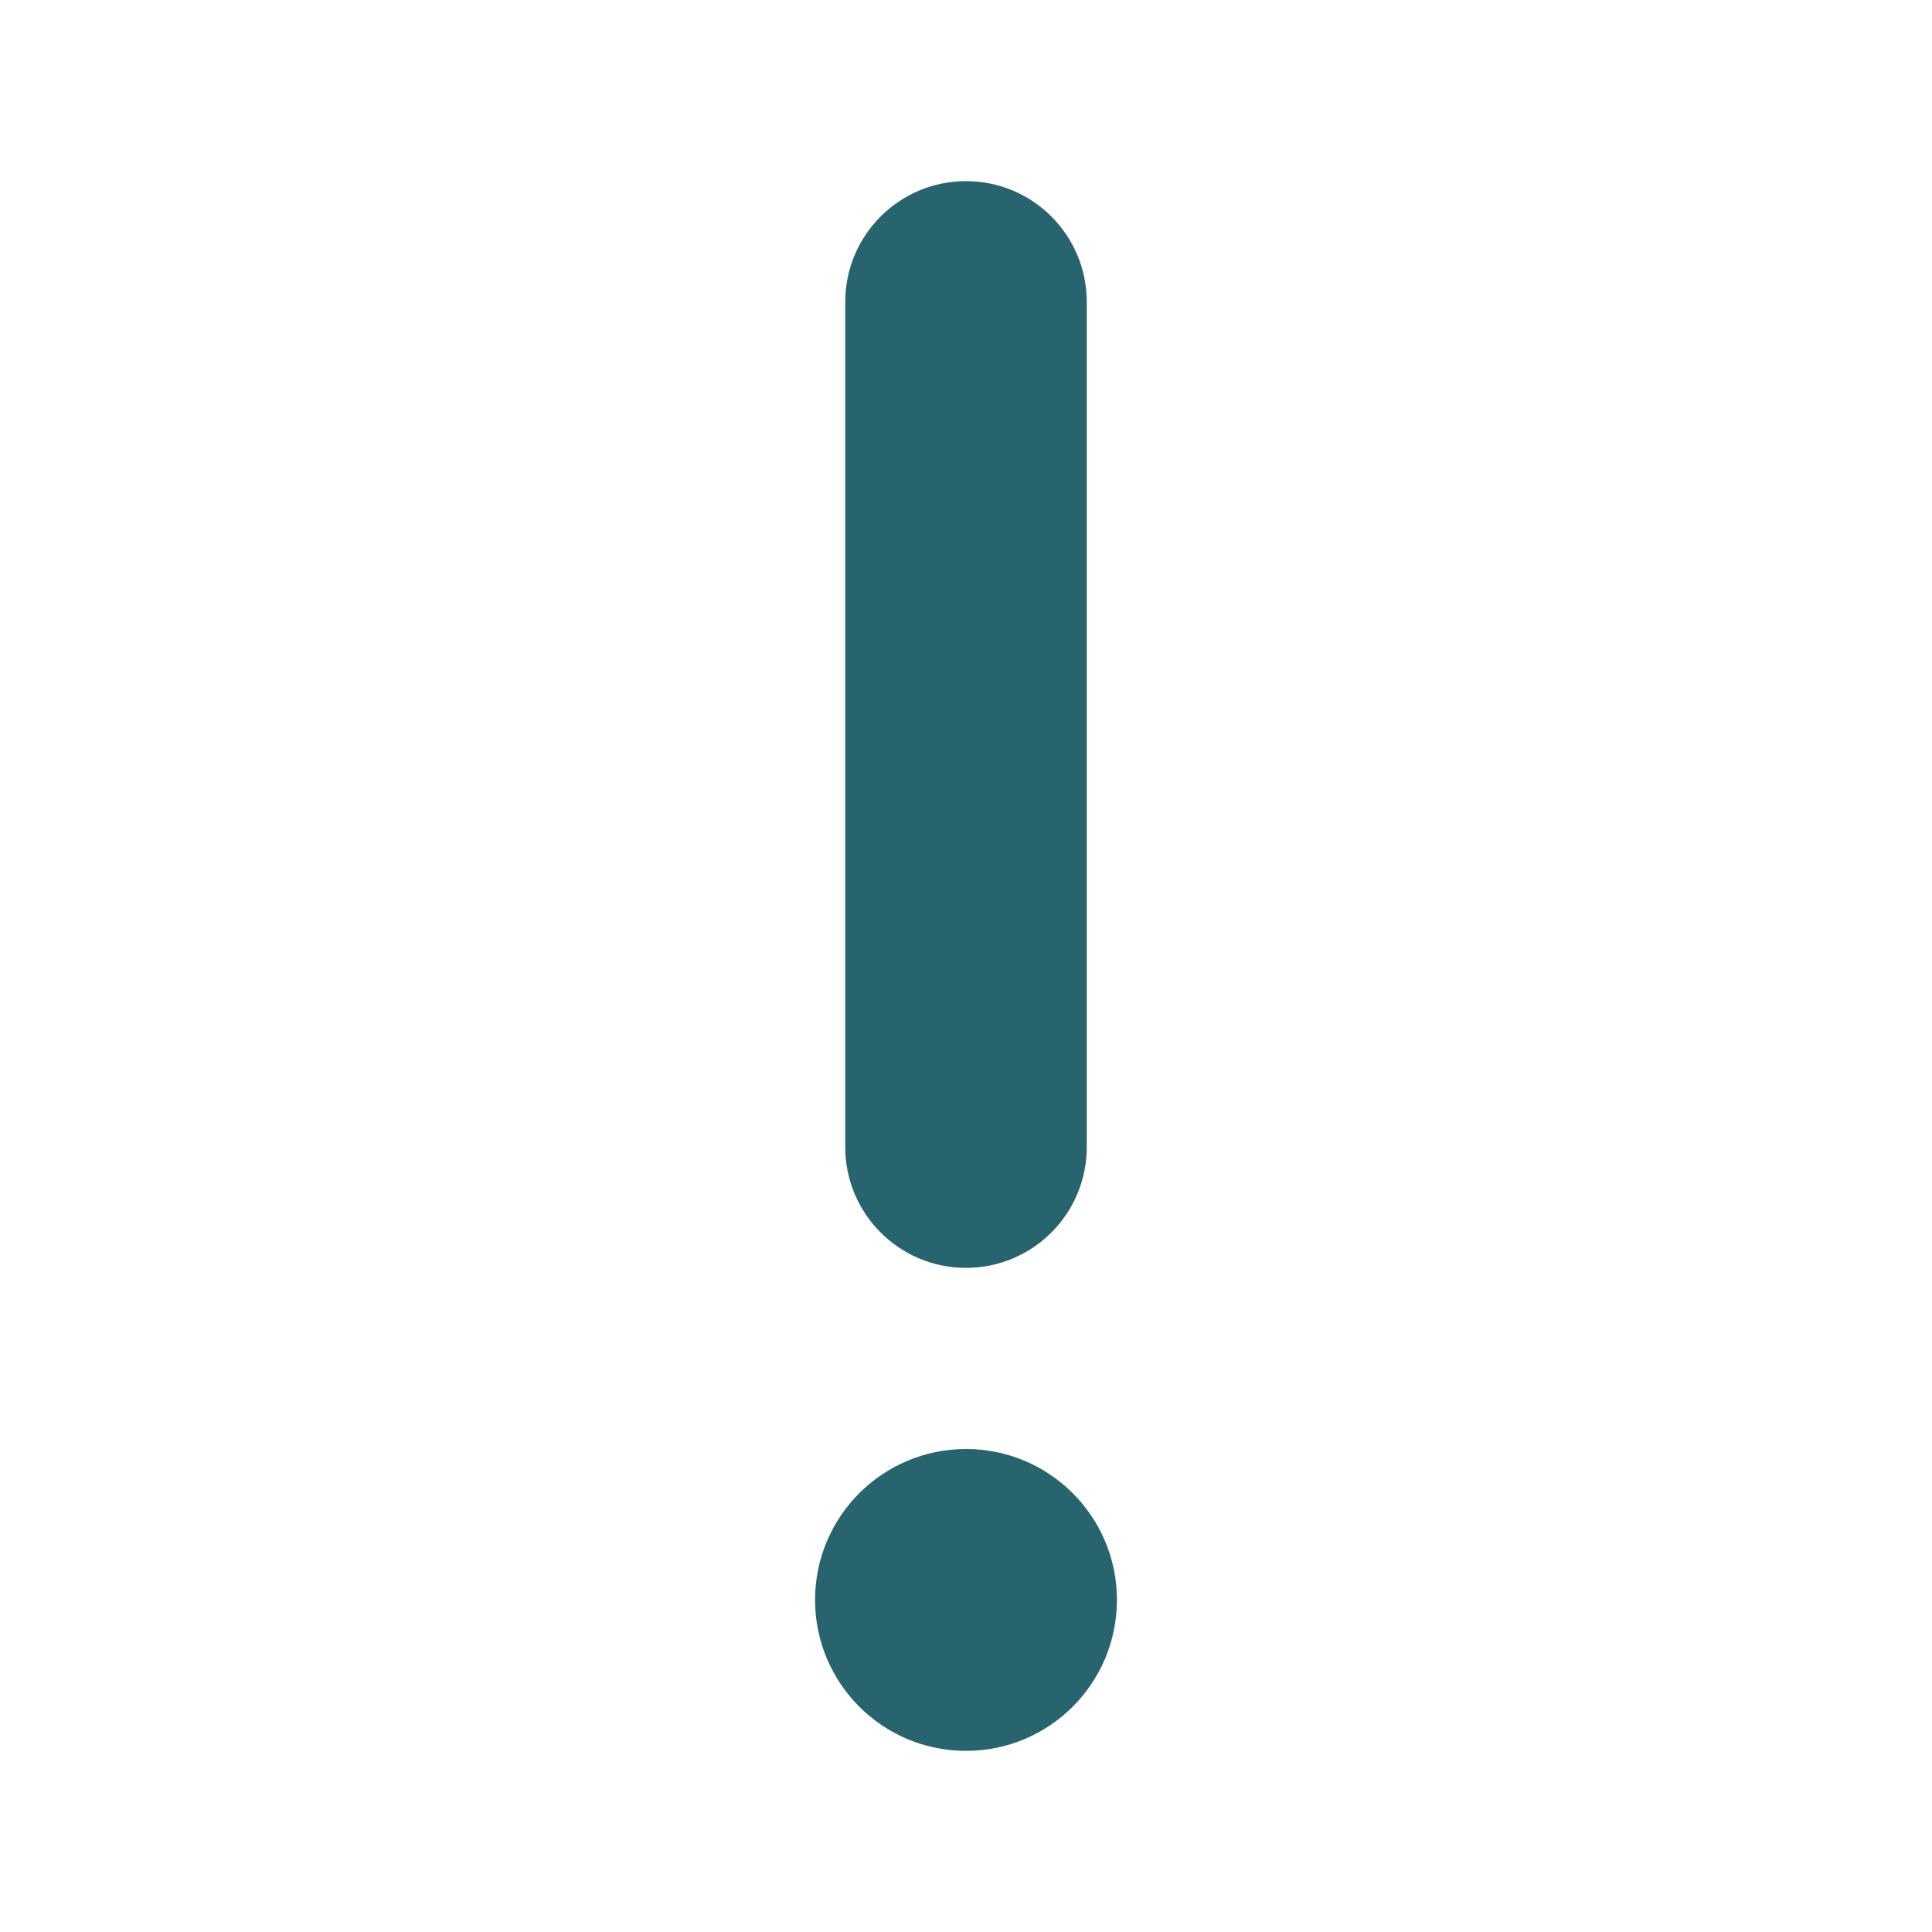
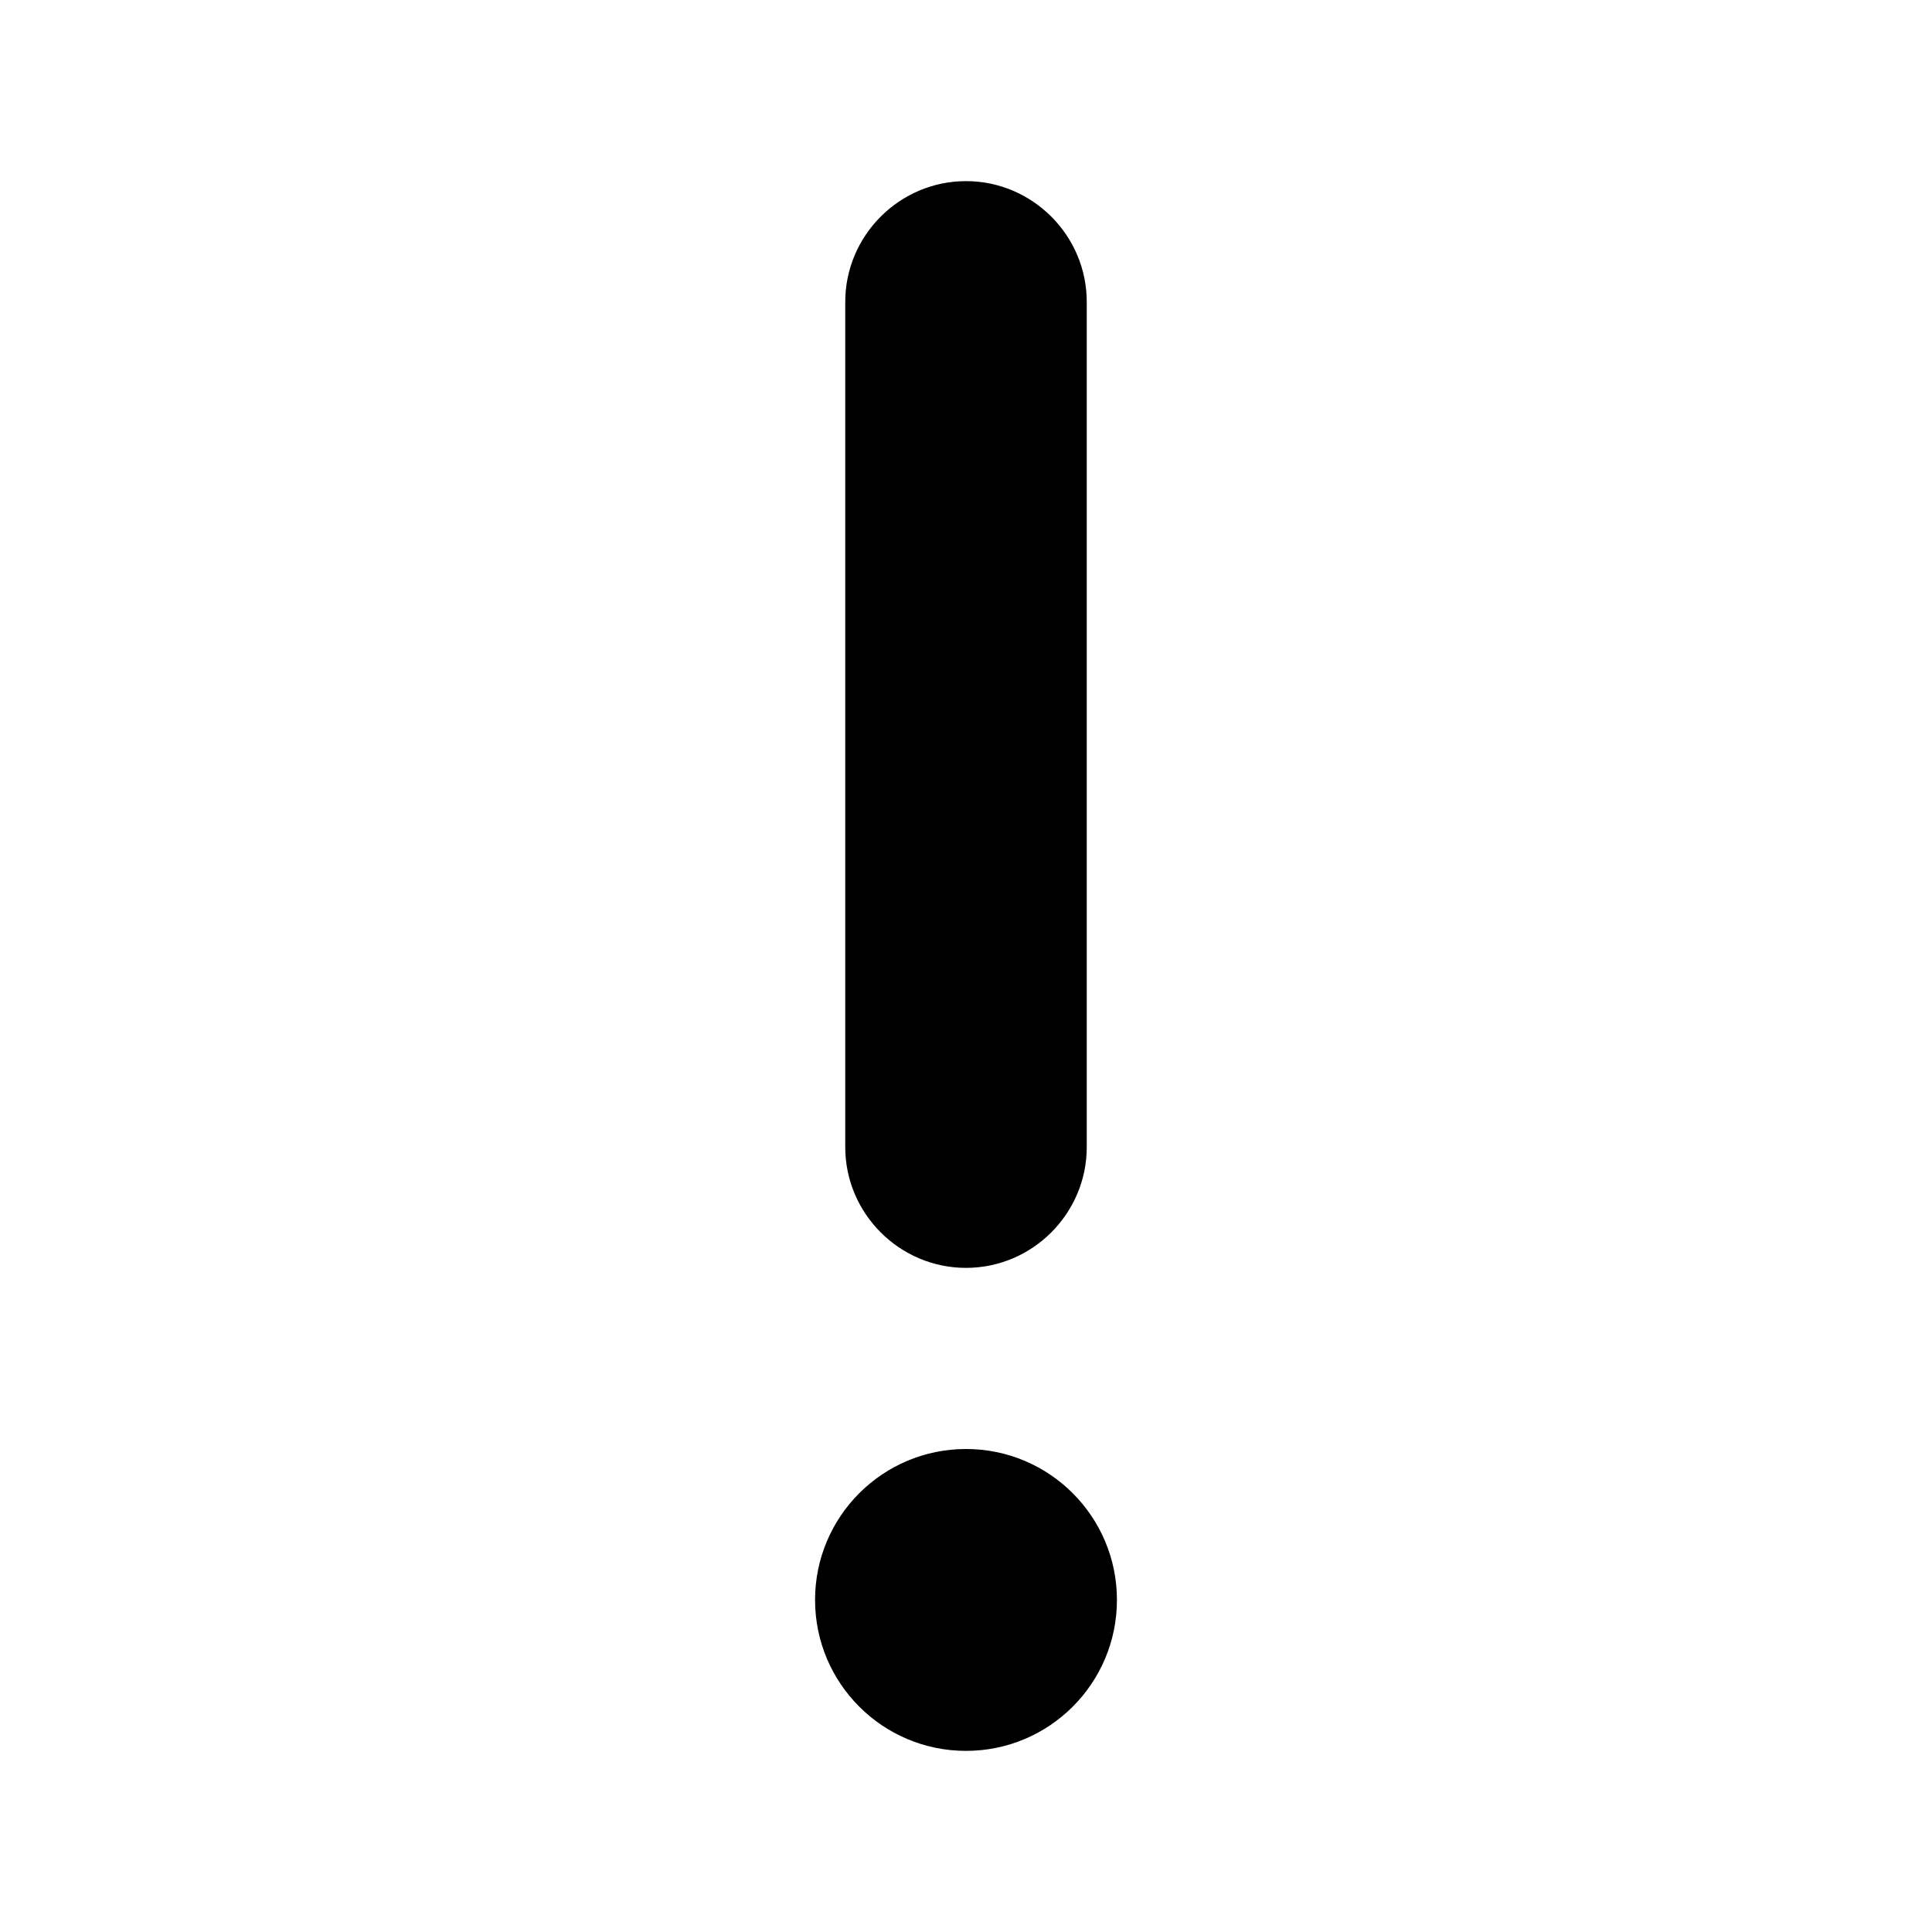
- <svg xmlns="http://www.w3.org/2000/svg" width="32" height="32" viewBox="0 0 32 32">
-   <g fill="#28646E" fill-rule="evenodd" transform="matrix(-1 0 0 1 32 0)">
-     <rect width="4" height="18" x="14" y="3" rx="2" />
-     <circle cx="16" cy="26.5" r="2.5" />
-   </g>
+ <svg xmlns="http://www.w3.org/2000/svg" version="1.1" id="Layer_1" x="0px" y="0px" viewBox="0 0 32 32" style="enable-background:new 0 0 32 32;" xml:space="preserve">
+   <path d="M16,3L16,3c-1.1,0-2,0.9-2,2v14c0,1.1,0.9,2,2,2l0,0c1.1,0,2-0.9,2-2V5C18,3.9,17.1,3,16,3z" />
+   <circle cx="16" cy="26.5" r="2.5" />
</svg>
